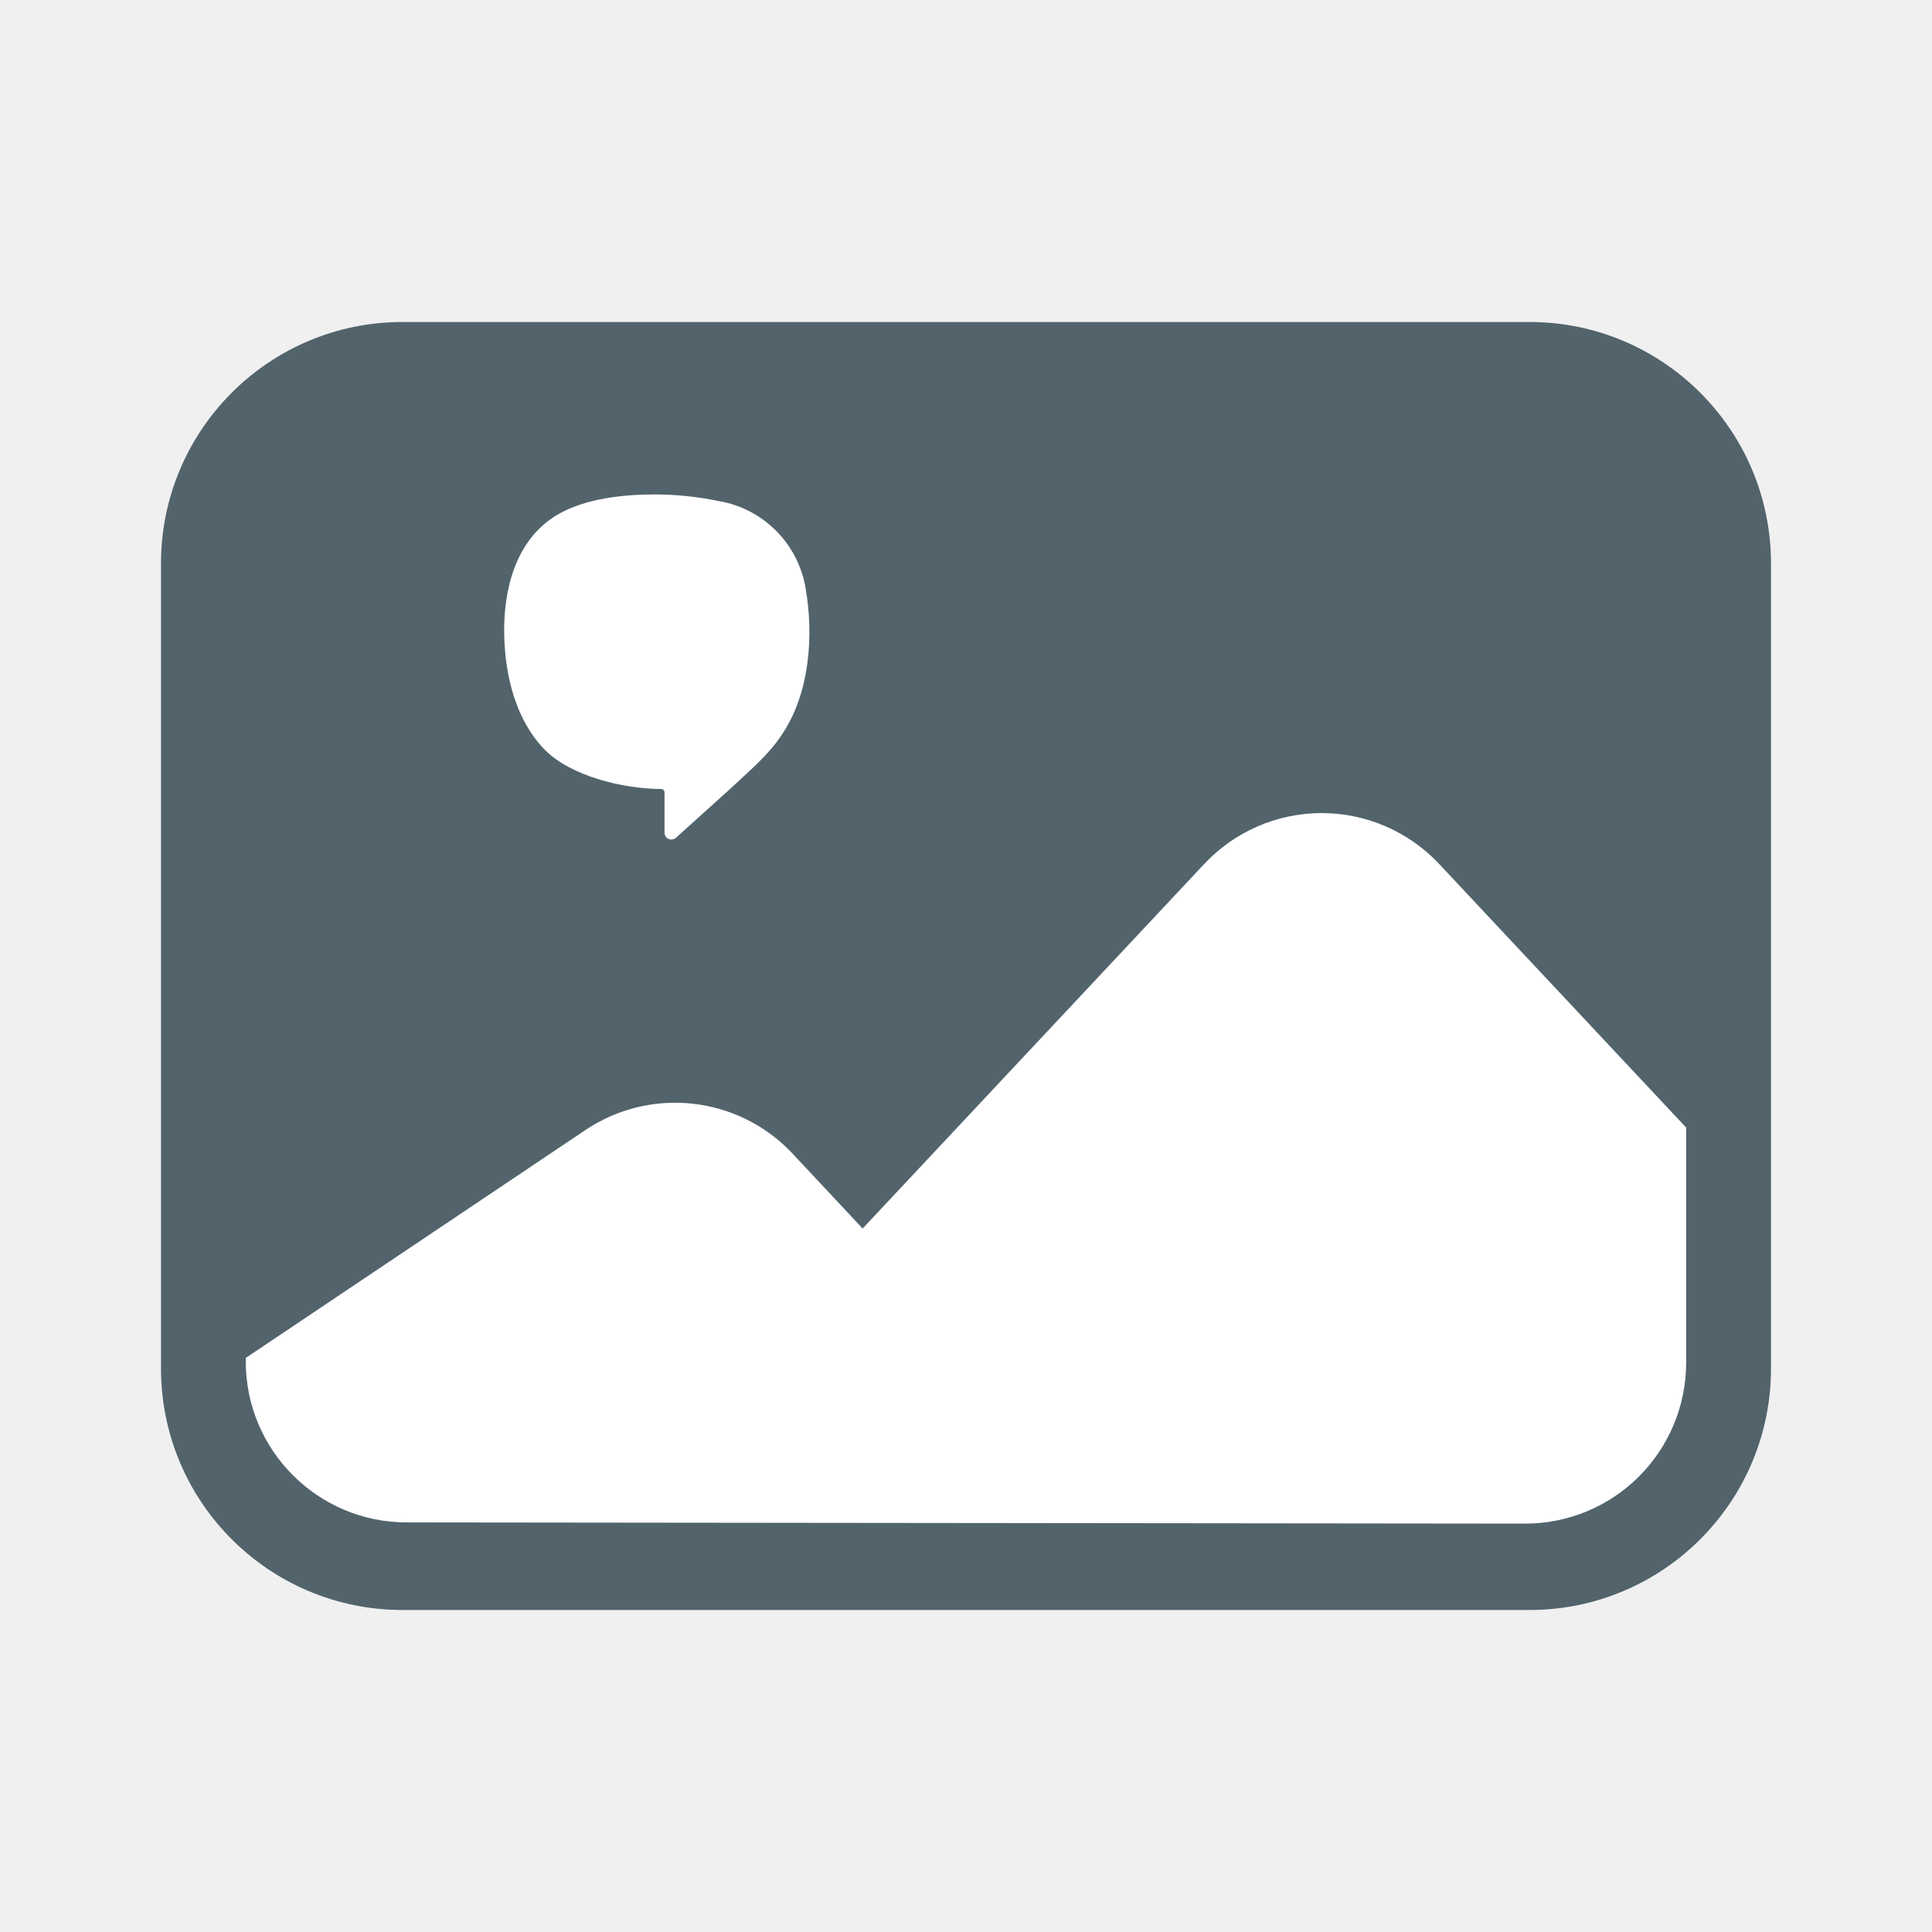
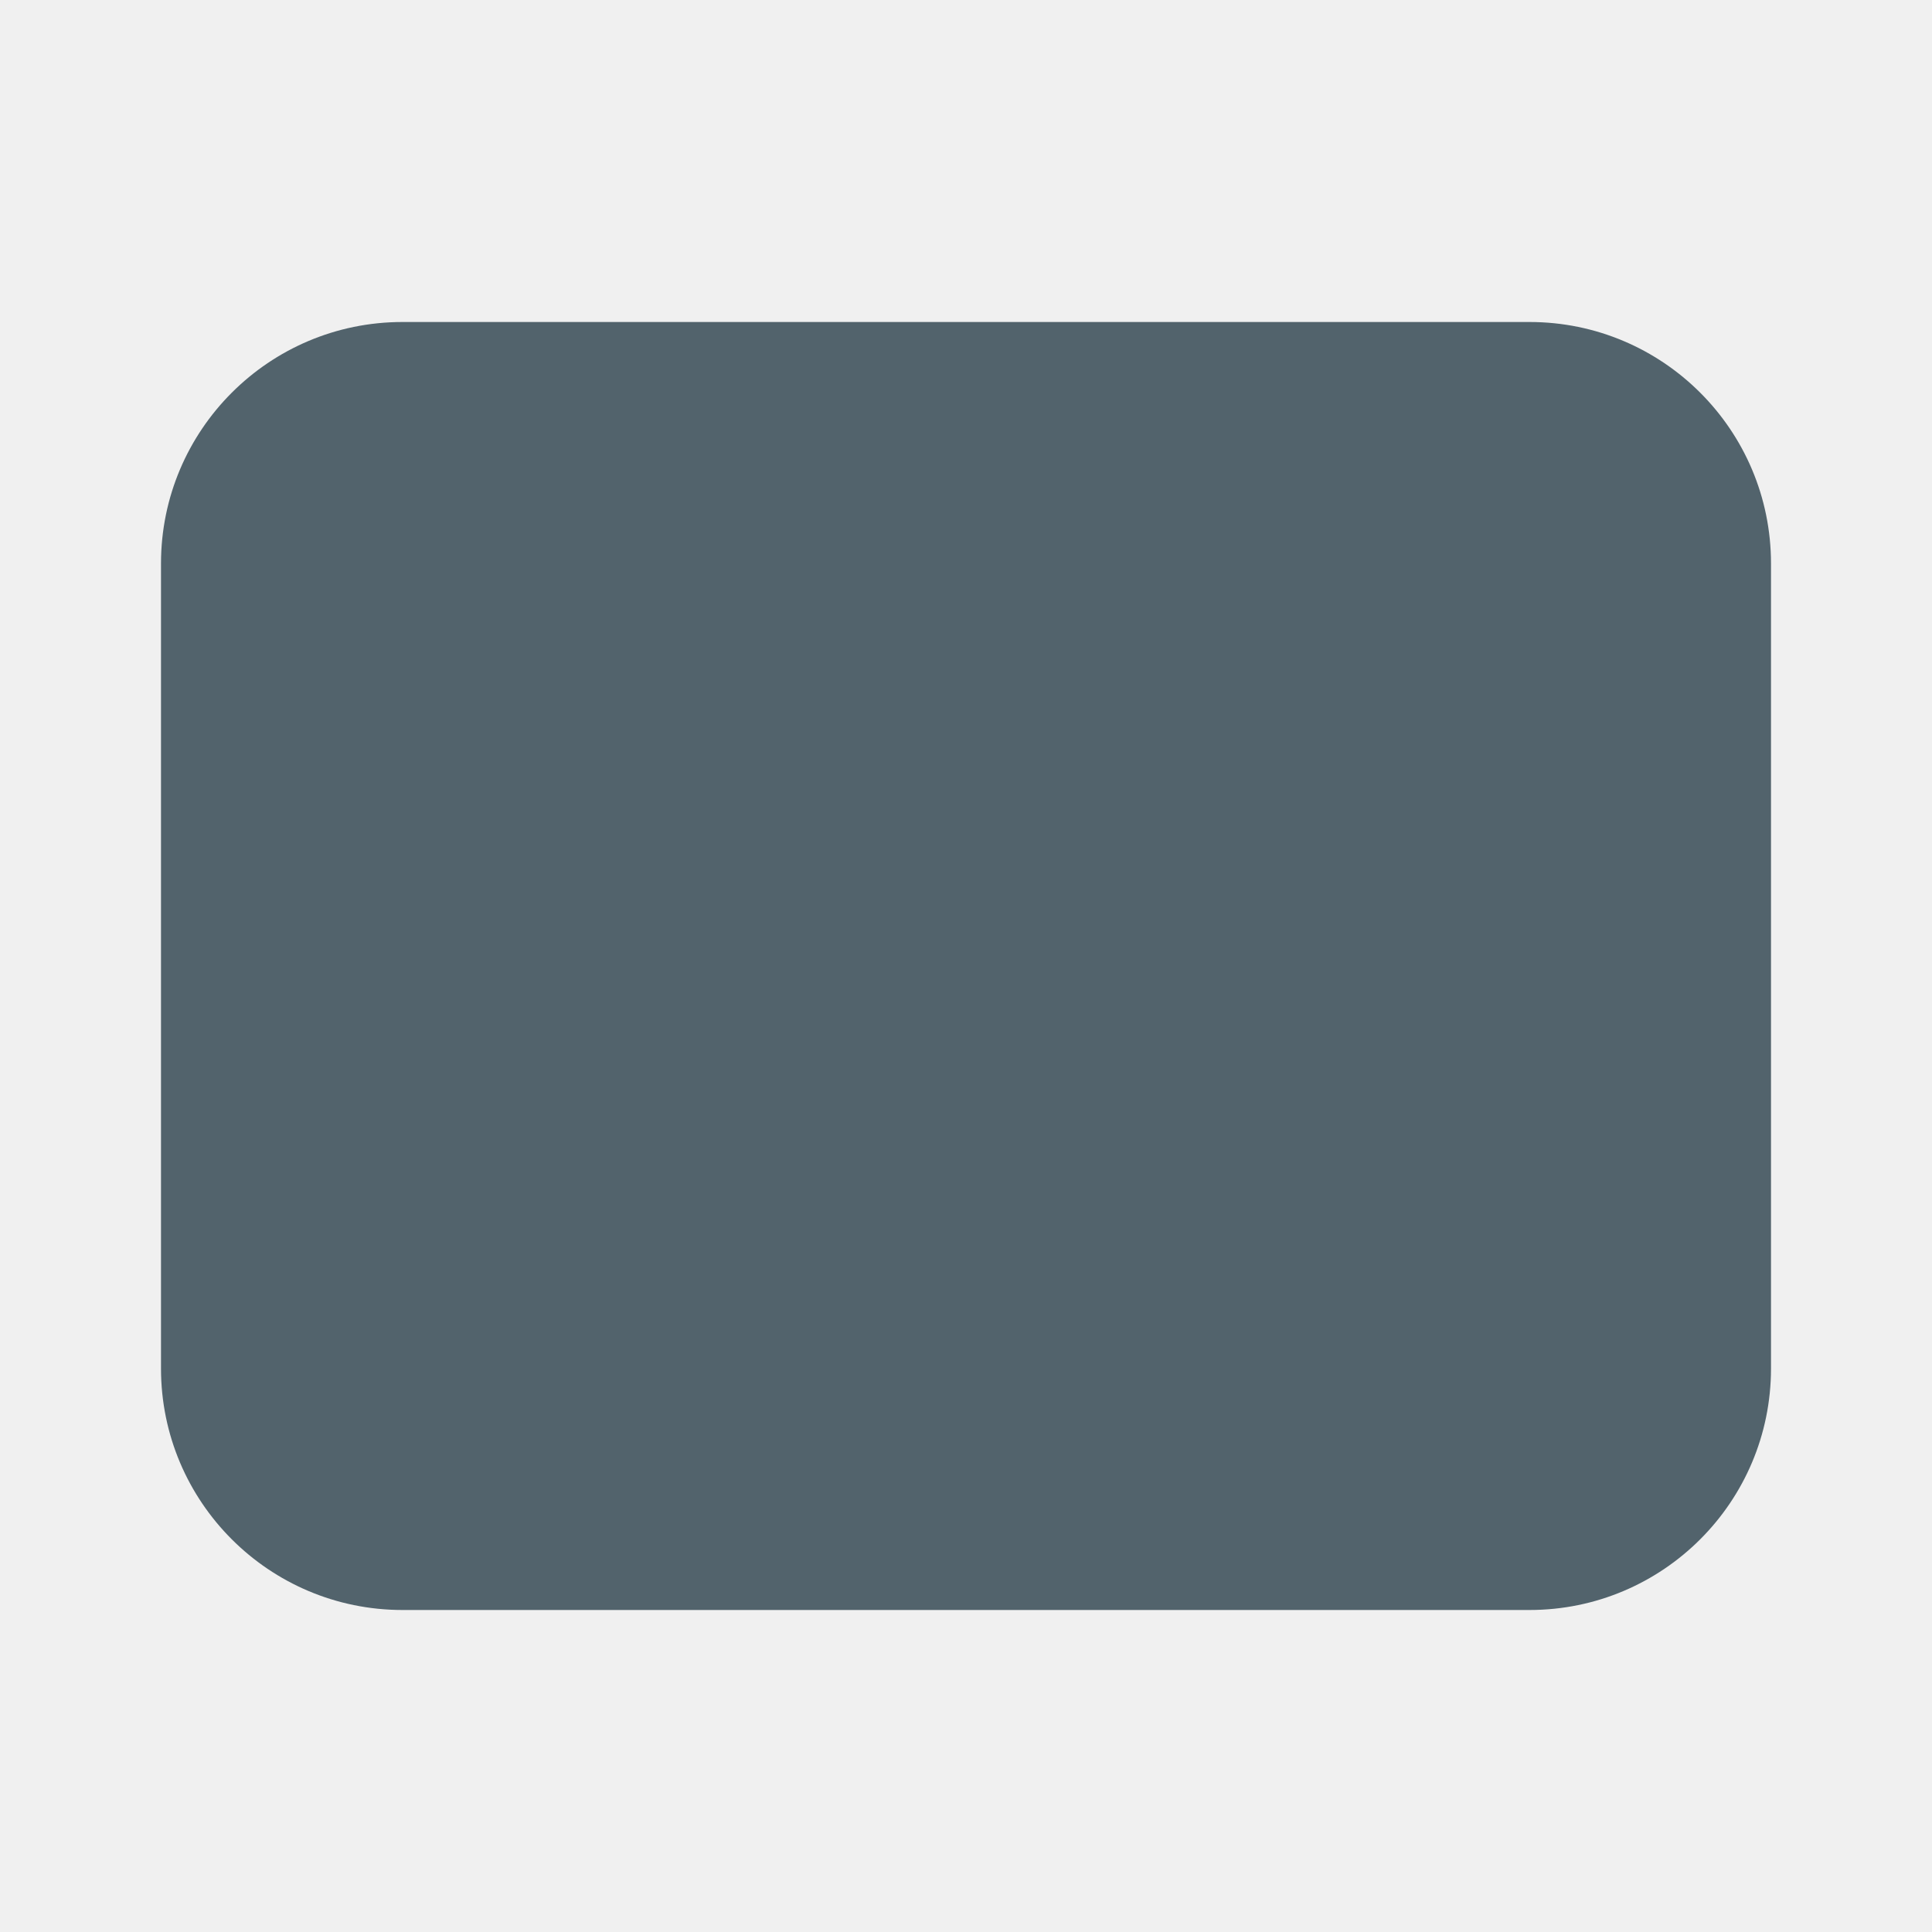
<svg xmlns="http://www.w3.org/2000/svg" width="24" height="24" fill="none" fill-rule="evenodd">
  <path d="M2 7a3 3 0 0 1 3-3h14a3 3 0 0 1 3 3v10a3 3 0 0 1-3 3H5a3 3 0 0 1-3-3V7z" fill="#52636c" />
-   <path d="M8.104 6.143c-.44 0-.895.072-1.206.267-.504.317-.65.935-.634 1.504.015.492.144 1.02.488 1.384.328.347 1.002.503 1.46.503.02 0 .043.015.043.044v.497c0 .05.037.087.085.087.026-.002.042-.01.055-.02l.687-.62c.214-.203.457-.4.624-.654.353-.512.406-1.237.3-1.837a1.32 1.32 0 0 0-1.078-1.074 3.99 3.99 0 0 0-.815-.082zM3.053 16.87v.042a2 2 0 0 0 1.998 2l13.893.015a2 2 0 0 0 2.002-2v-2.92l-3.068-3.274a2 2 0 0 0-2.919 0l-4.243 4.528-.87-.93a2 2 0 0 0-2.574-.293l-4.218 2.83z" fill="#fff" />
+   <path d="M8.104 6.143c-.44 0-.895.072-1.206.267-.504.317-.65.935-.634 1.504.015.492.144 1.02.488 1.384.328.347 1.002.503 1.46.503.02 0 .043.015.043.044v.497c0 .05.037.087.085.087.026-.002.042-.01.055-.02l.687-.62c.214-.203.457-.4.624-.654.353-.512.406-1.237.3-1.837a1.32 1.32 0 0 0-1.078-1.074 3.99 3.99 0 0 0-.815-.082zM3.053 16.87v.042a2 2 0 0 0 1.998 2l13.893.015a2 2 0 0 0 2.002-2v-2.92l-3.068-3.274a2 2 0 0 0-2.919 0l-4.243 4.528-.87-.93a2 2 0 0 0-2.574-.293l-4.218 2.83z" fill="none" />
</svg>
